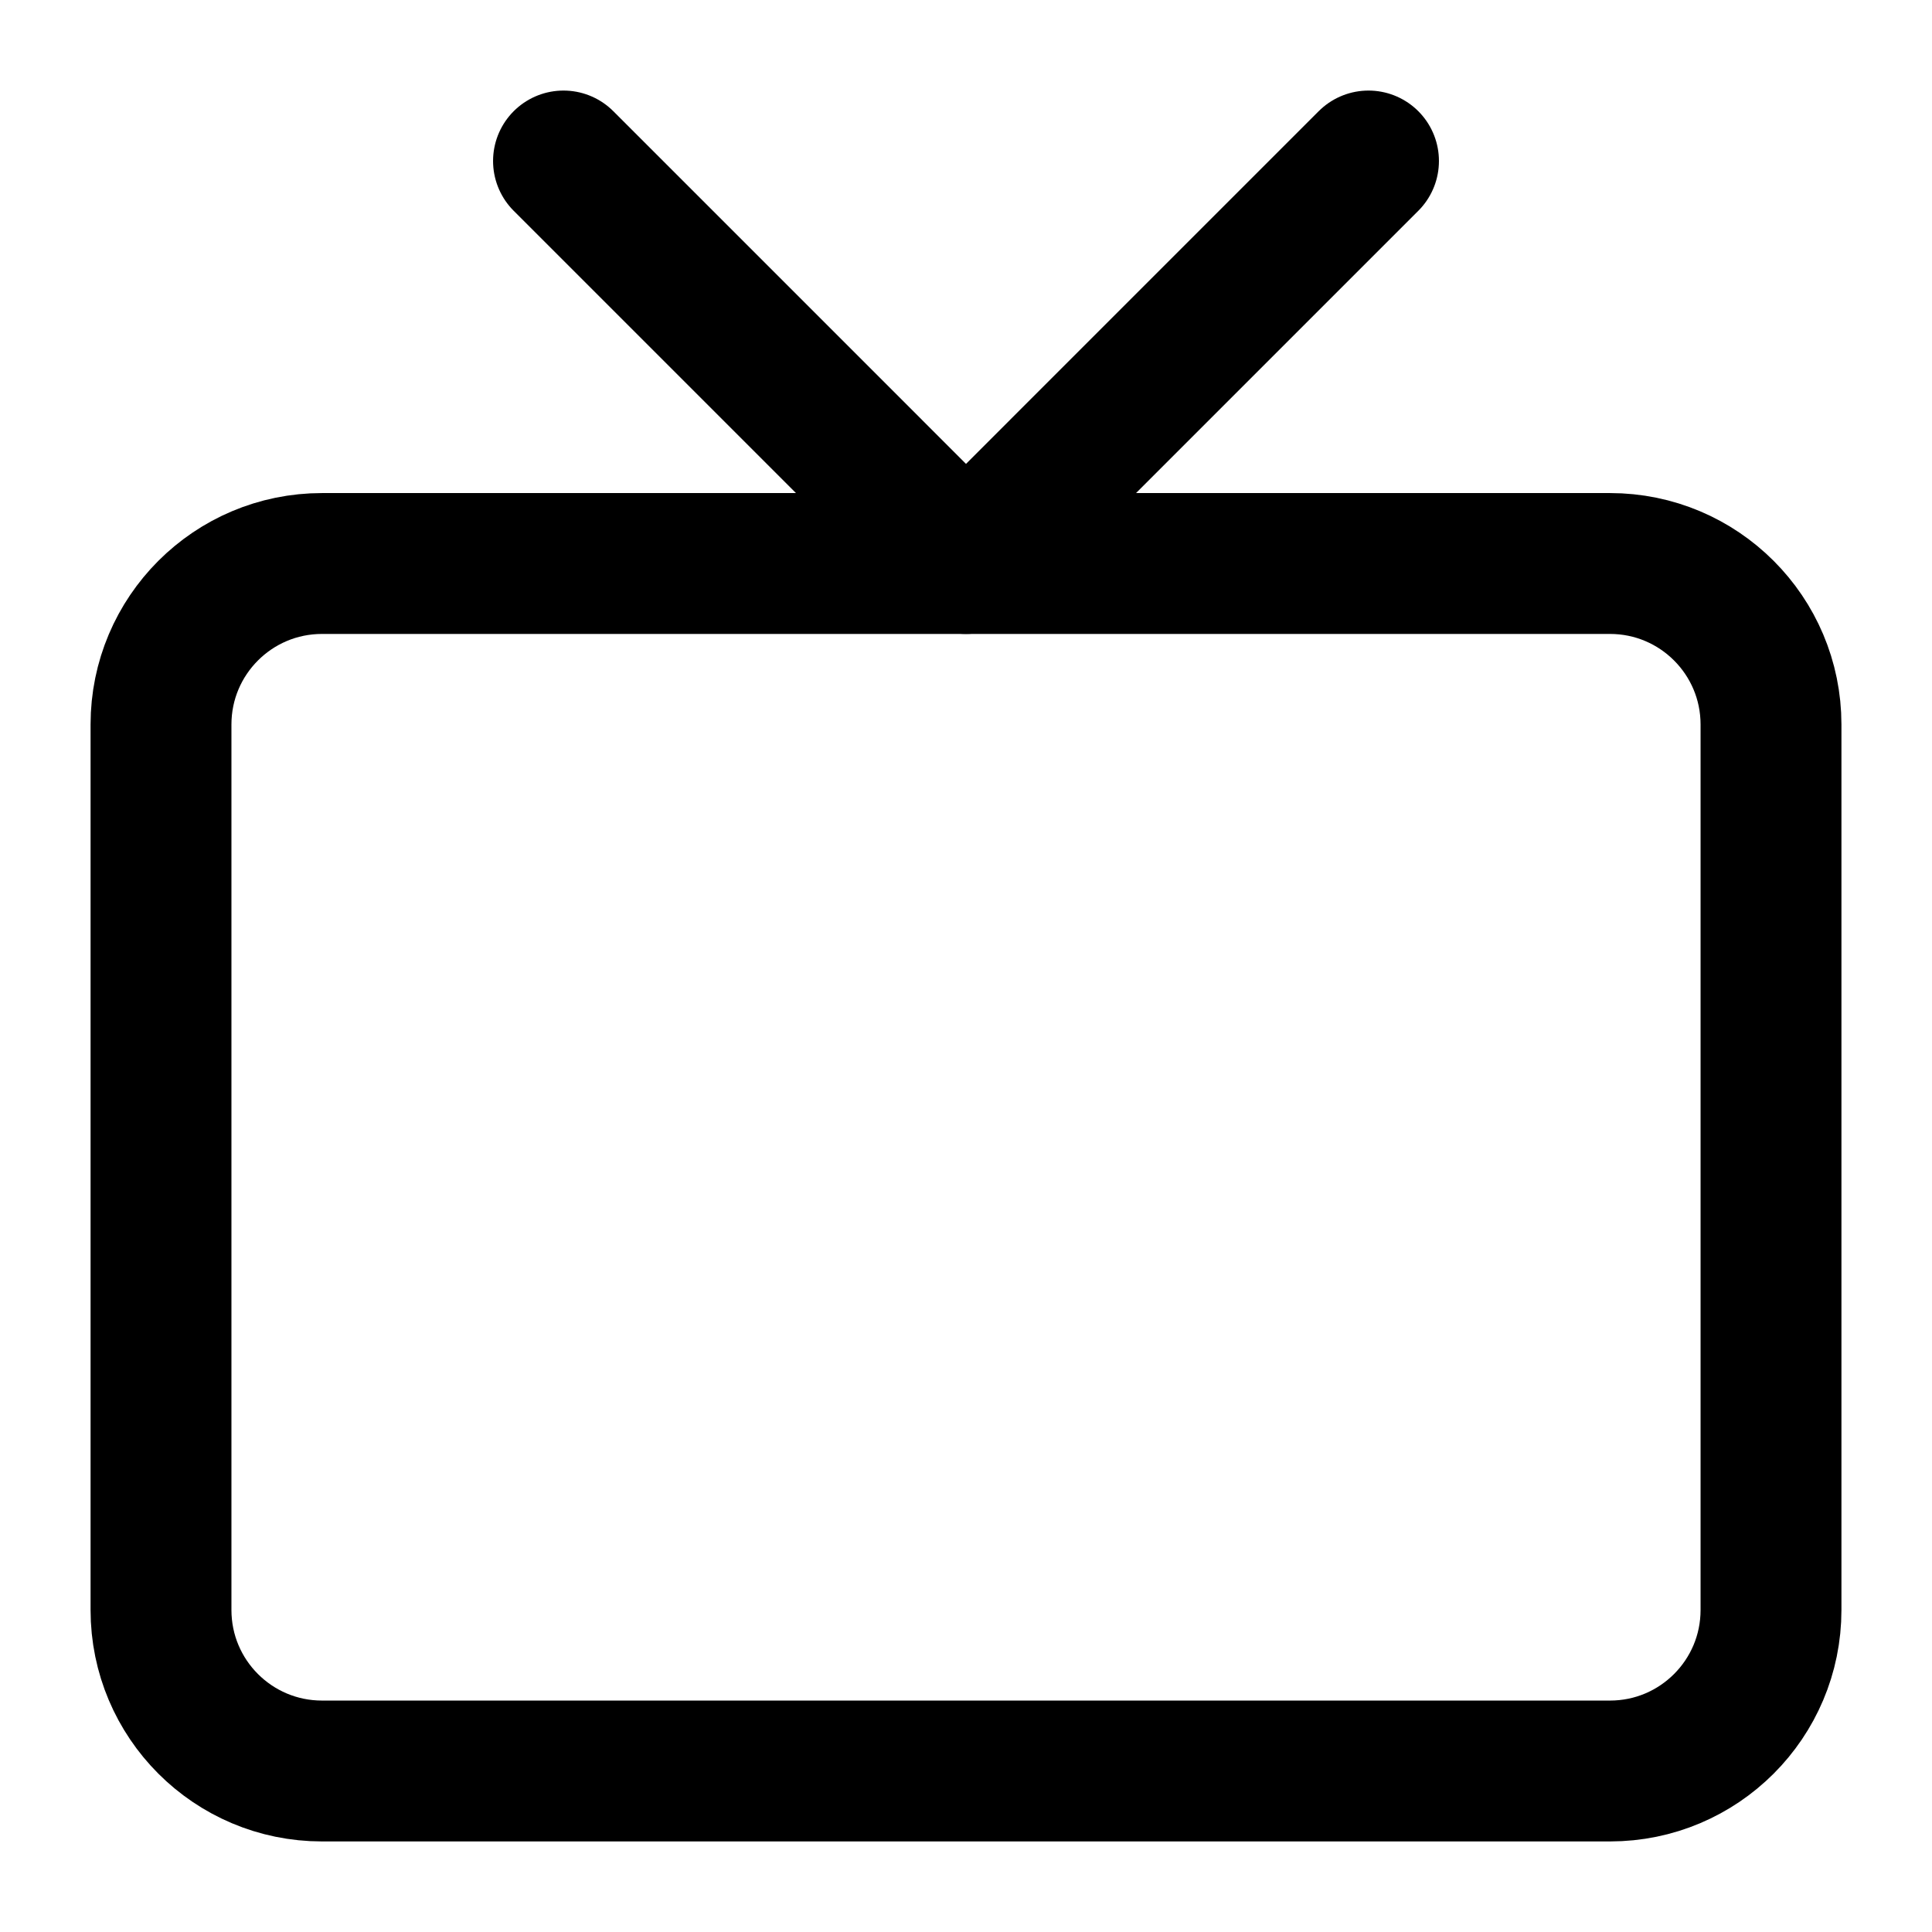
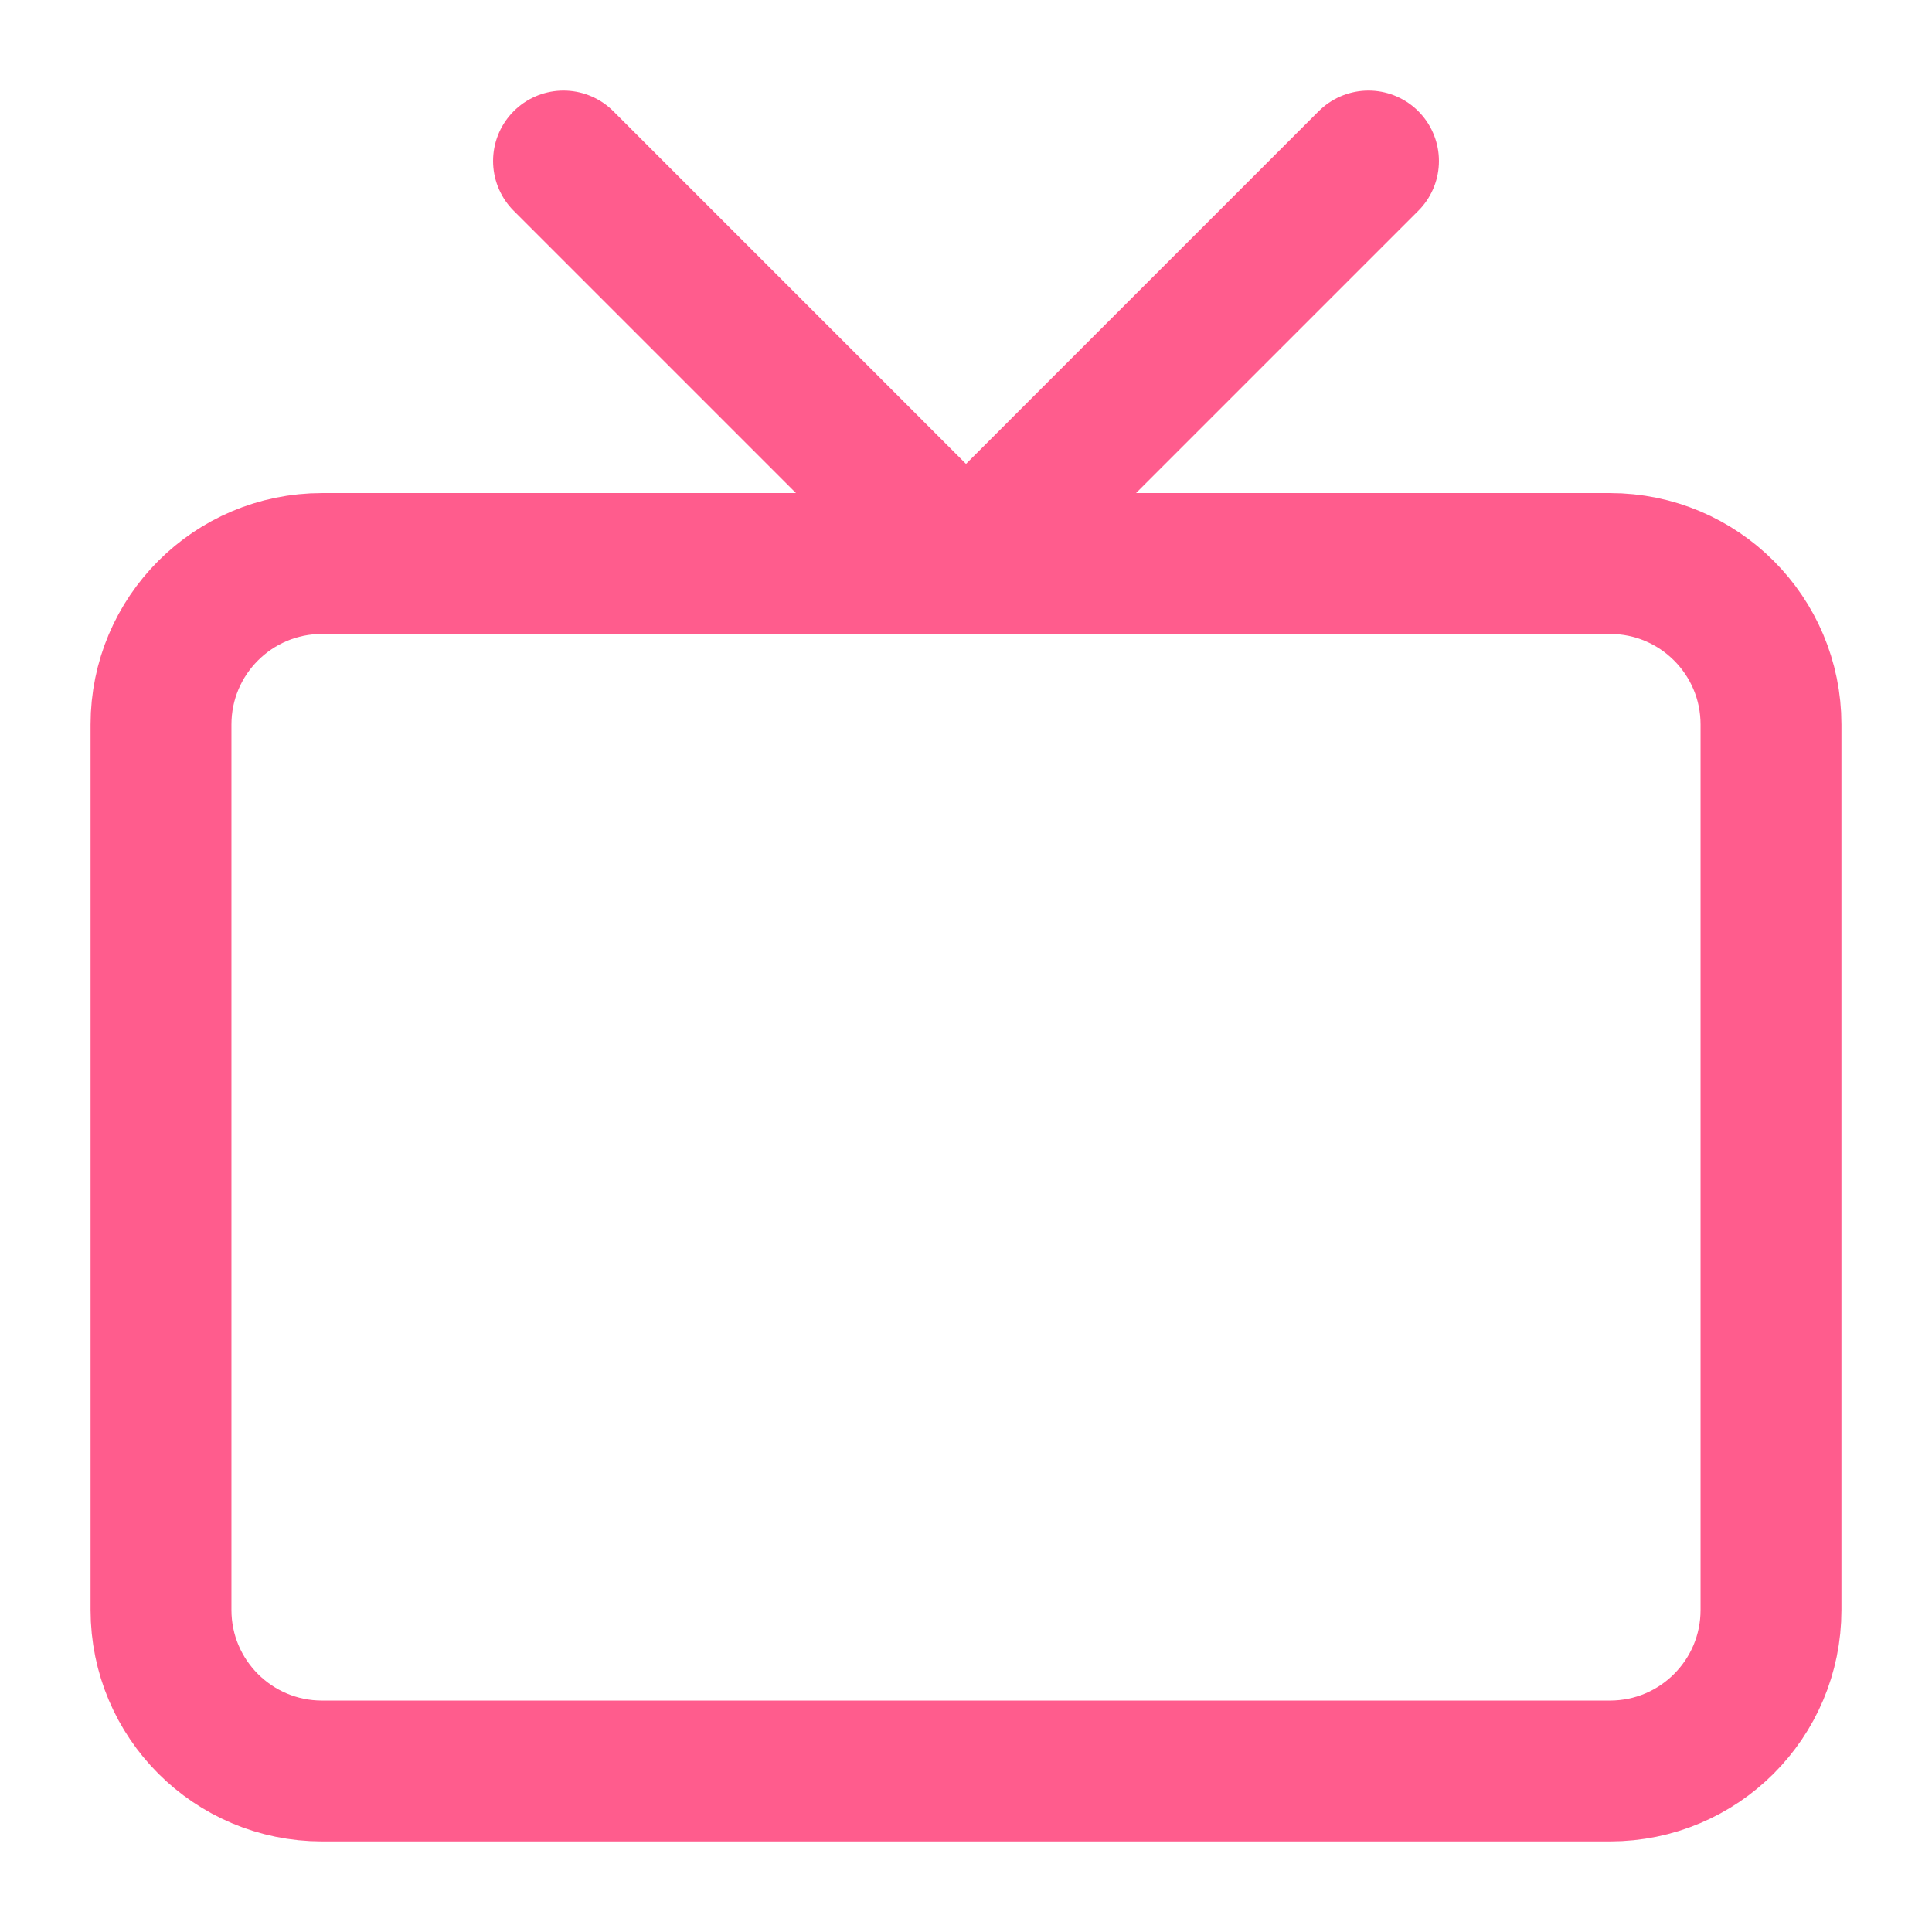
- <svg xmlns="http://www.w3.org/2000/svg" width="24" height="24" viewBox="0 0 24 24" fill="none" stroke="currentColor" stroke-width="1.75" stroke-linecap="round" stroke-linejoin="round" class="lucide lucide-tv">
+ <svg xmlns="http://www.w3.org/2000/svg" width="24" height="24" viewBox="0 0 24 24" fill="none" stroke="#FF5C8D" stroke-width="1.75" stroke-linecap="round" stroke-linejoin="round" class="lucide lucide-tv">
  <rect width="20" height="15" x="2" y="7" rx="2" ry="2" />
-   <polyline points="17 2 12 7 7 2" />
+   <polyline points="17 2 12 7 7 2" stroke="#FF5C8D" />
</svg>
